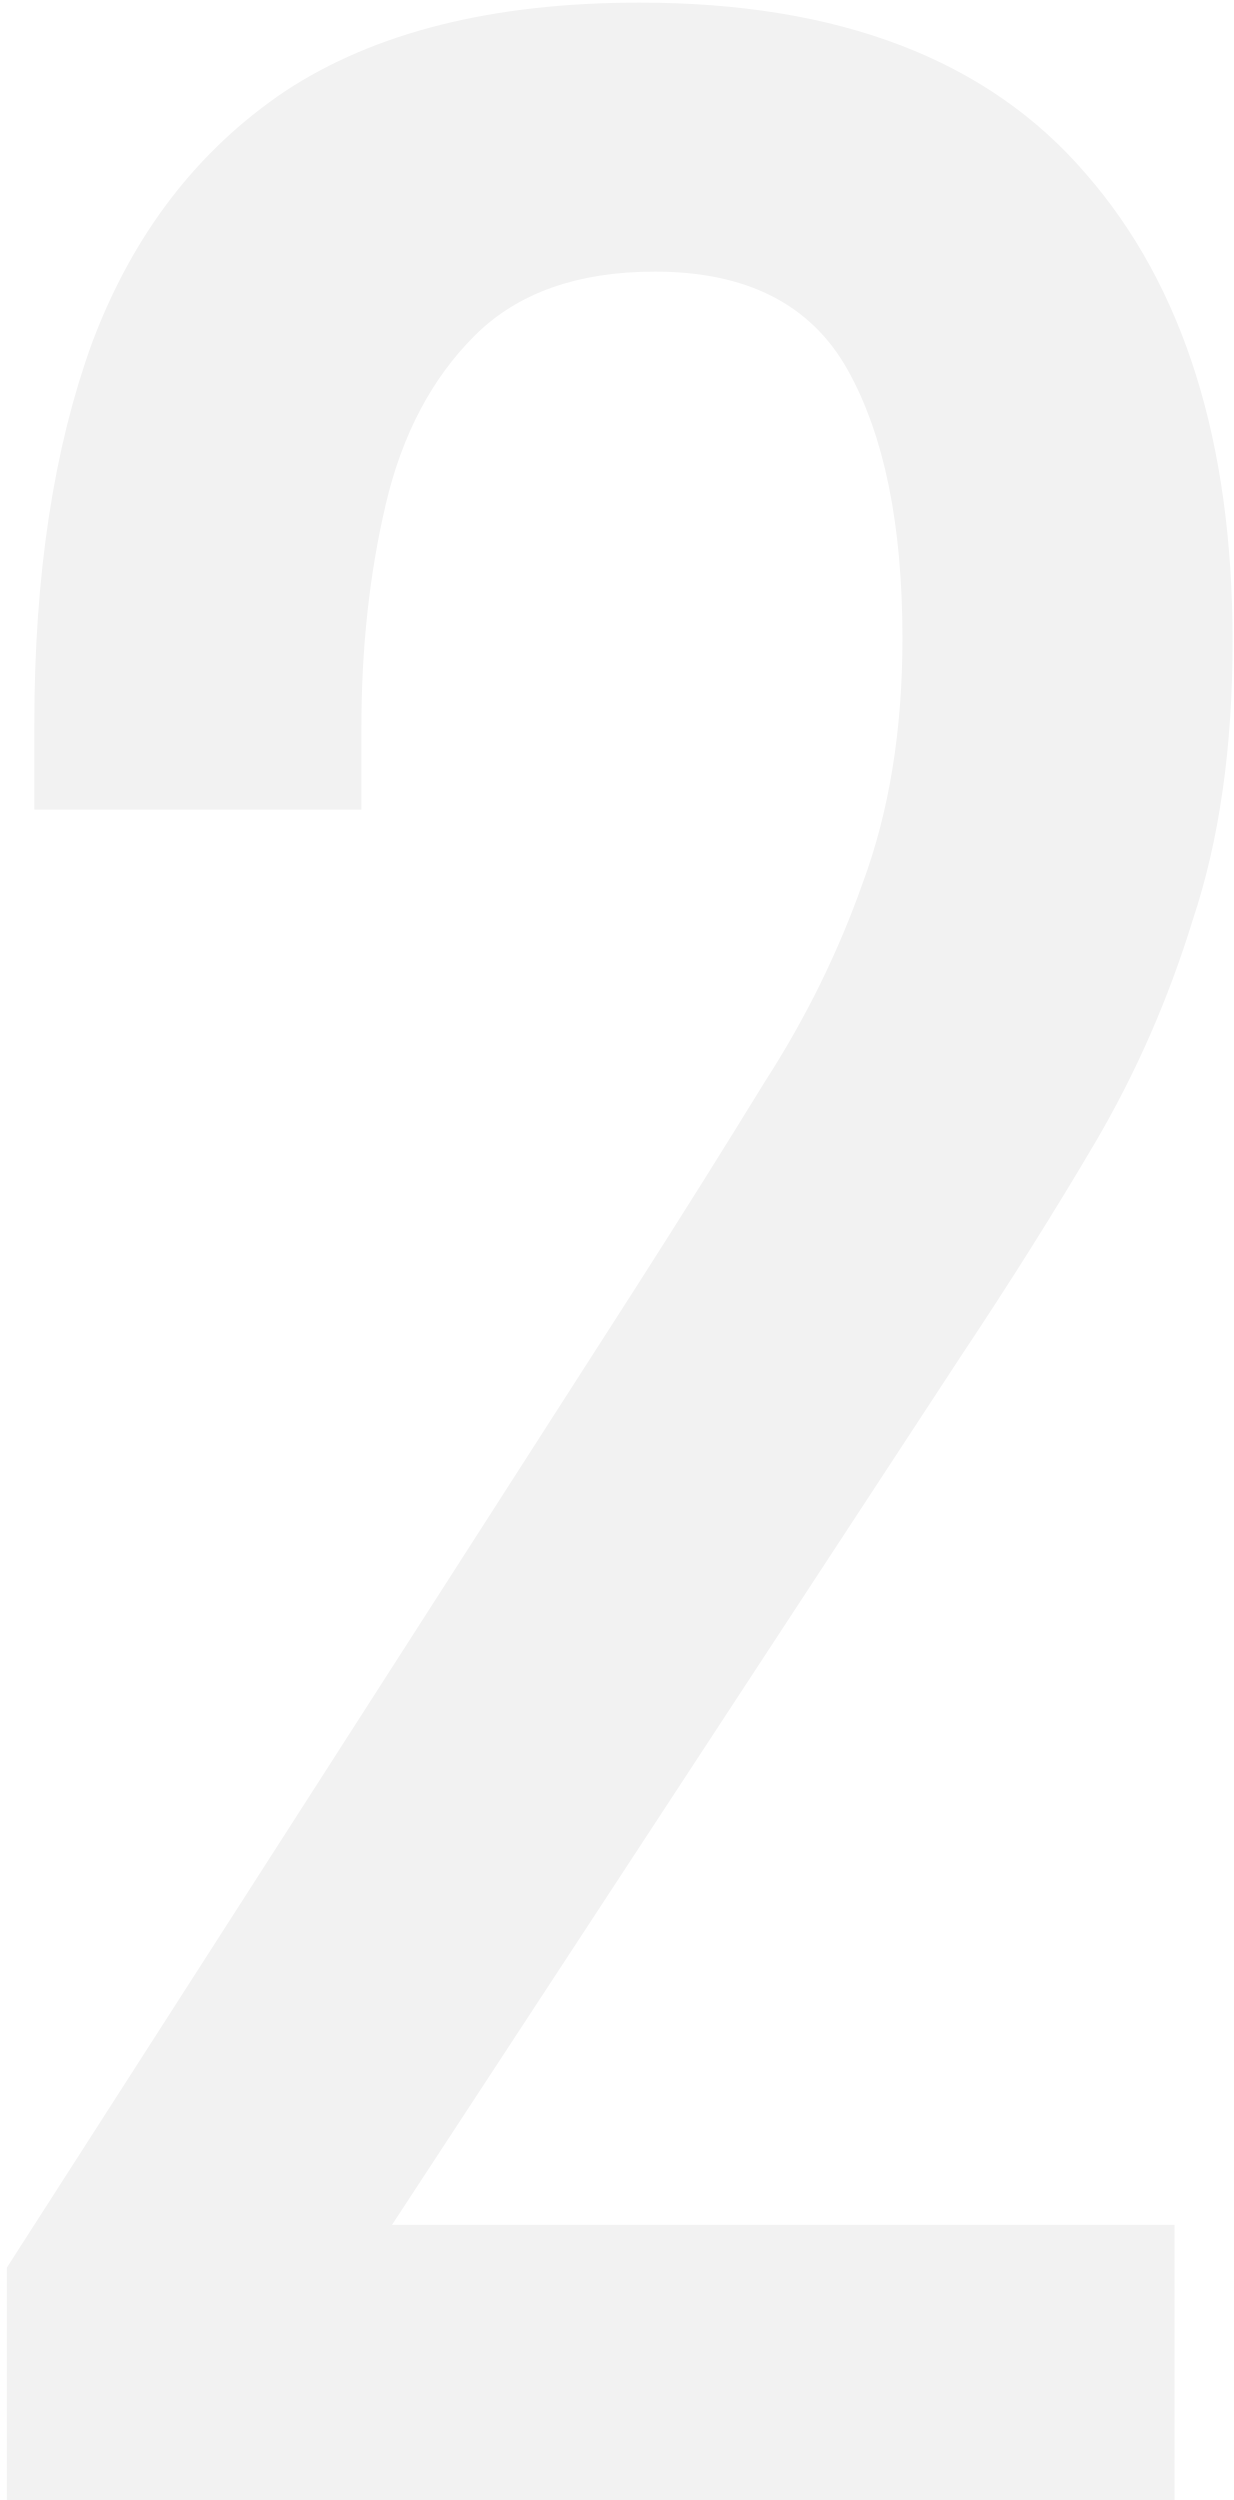
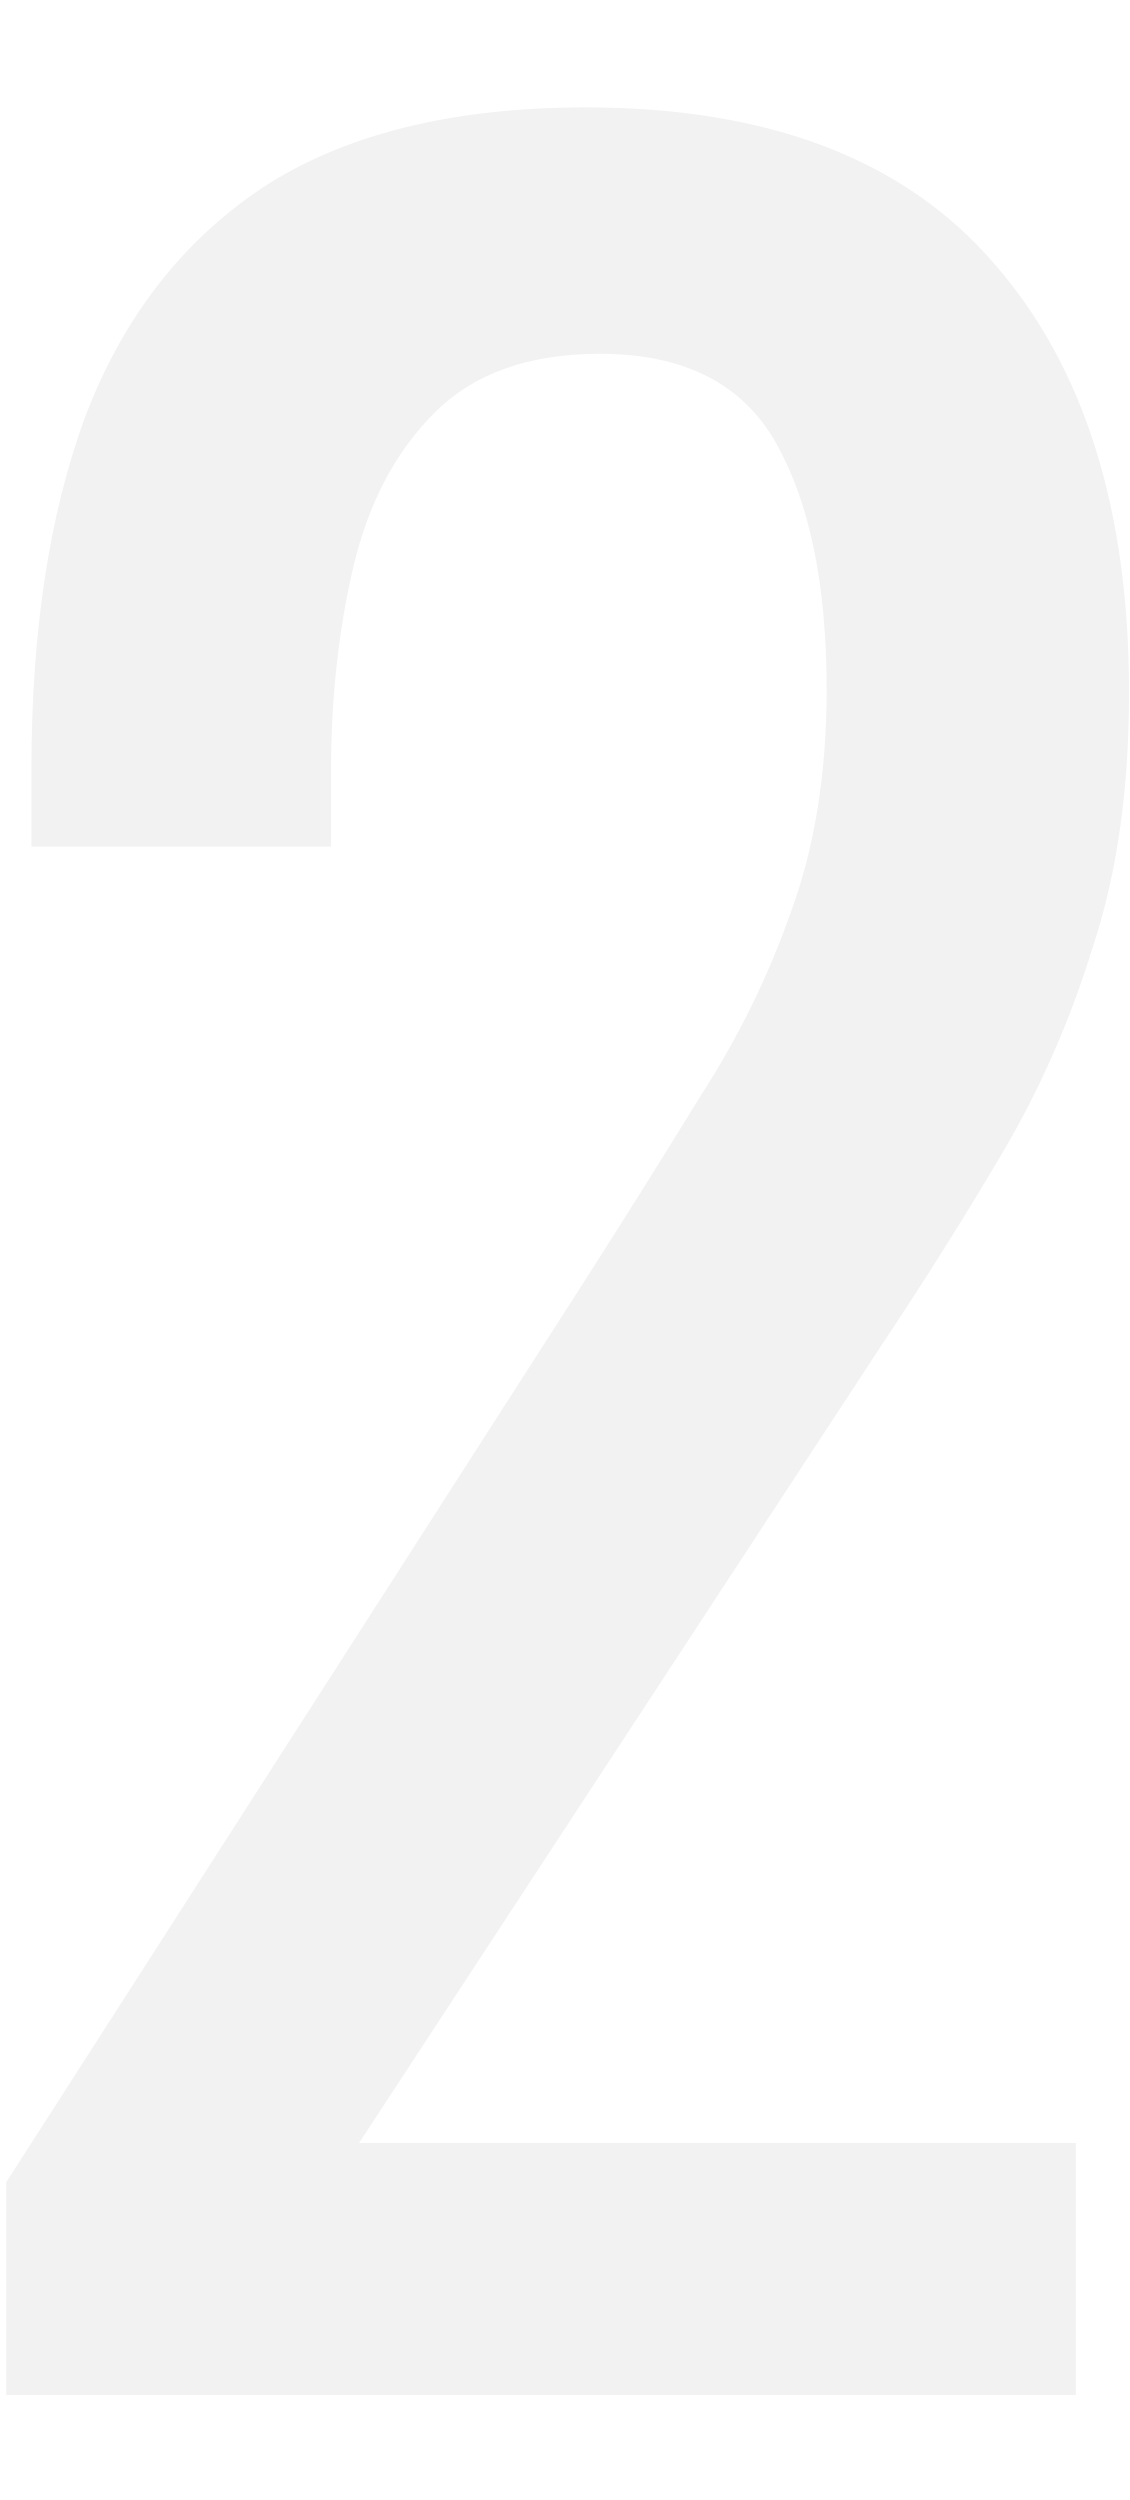
- <svg xmlns="http://www.w3.org/2000/svg" width="113" height="229" viewBox="0 0 113 229" fill="none">
+ <svg xmlns="http://www.w3.org/2000/svg" width="113" height="250" viewBox="0 0 113 229" fill="none">
  <path d="M0.625 229V207.72L58.304 117.84C62.598 111.12 66.518 104.867 70.064 99.08C73.798 93.293 76.784 87.227 79.025 80.88C81.451 74.347 82.665 66.88 82.665 58.48C82.665 48.027 80.984 39.813 77.624 33.84C74.264 27.867 68.385 24.88 59.984 24.88C52.891 24.88 47.385 26.84 43.465 30.76C39.544 34.68 36.838 39.813 35.344 46.16C33.851 52.507 33.105 59.32 33.105 66.6V74.16H3.145V66.32C3.145 52.693 4.918 41.027 8.465 31.32C12.198 21.427 18.078 13.773 26.105 8.36C34.318 2.947 45.145 0.24 58.584 0.24C76.878 0.24 90.504 5.467 99.465 15.92C108.425 26.187 112.905 40.467 112.905 58.76C112.905 68.467 111.691 76.96 109.265 84.24C107.025 91.52 104.038 98.333 100.305 104.68C96.571 111.027 92.465 117.56 87.984 124.28L35.904 203.8H107.585V229H0.625Z" fill="#F2F2F2" />
</svg>
